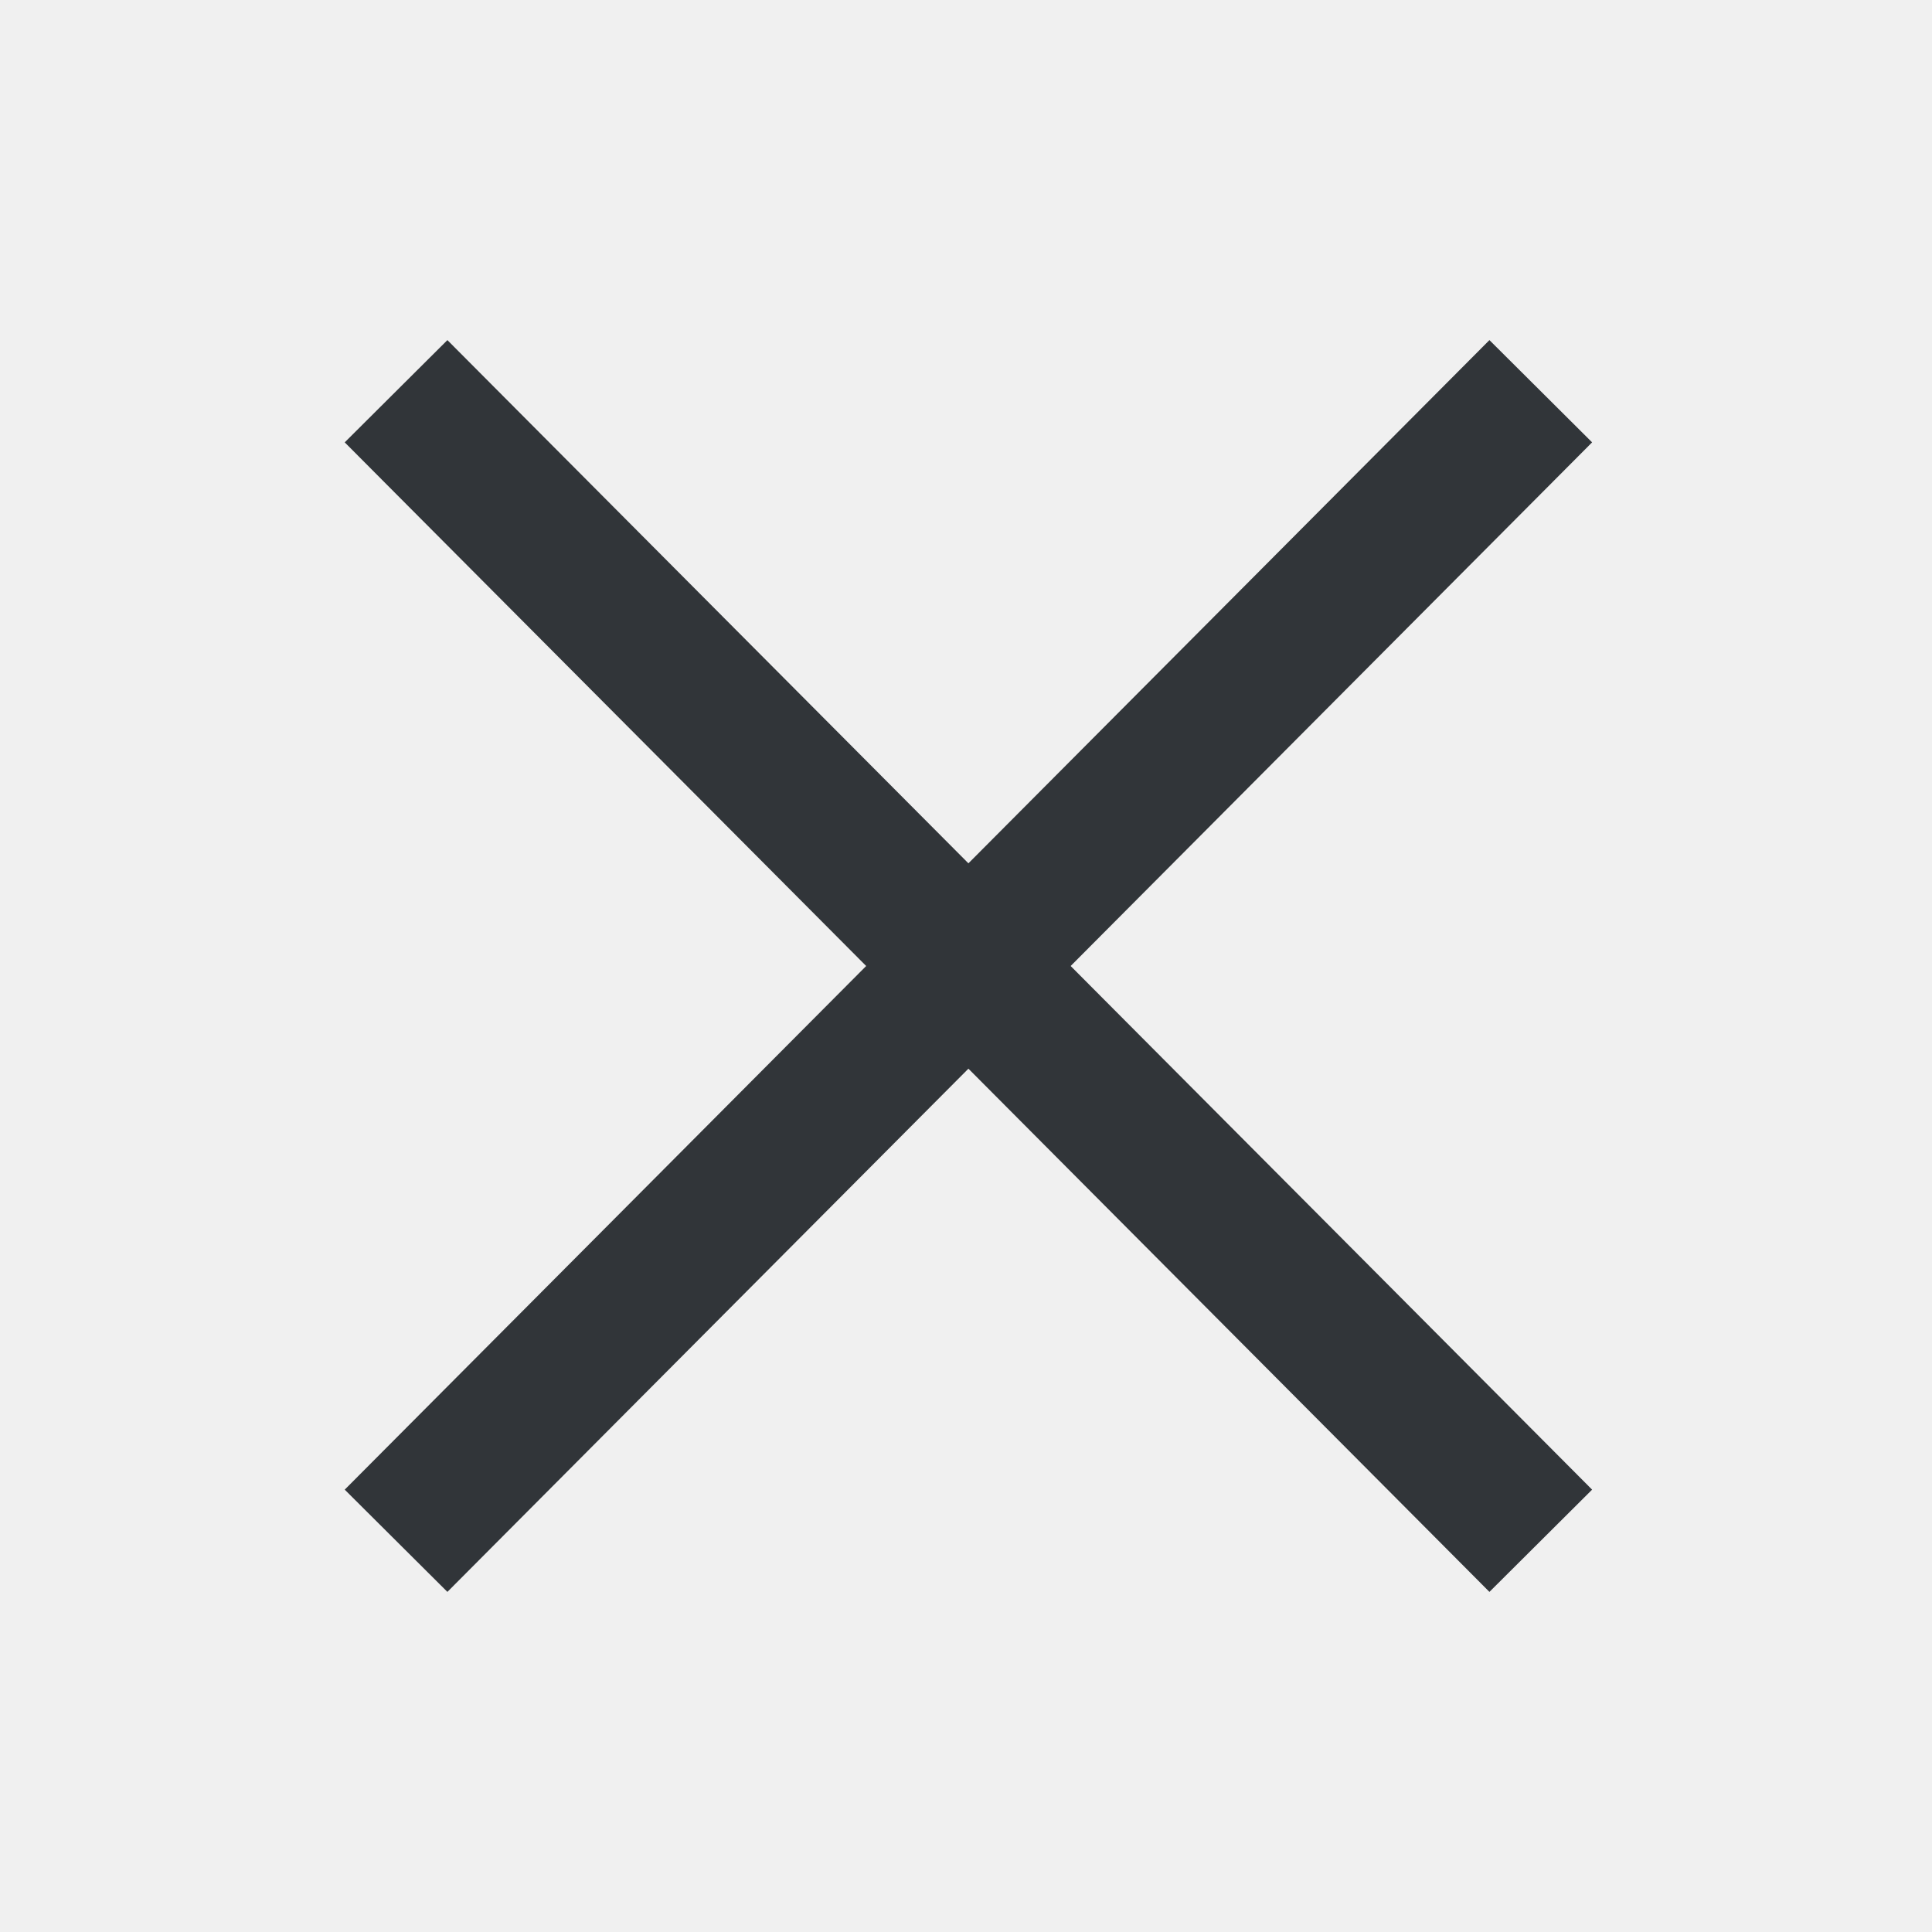
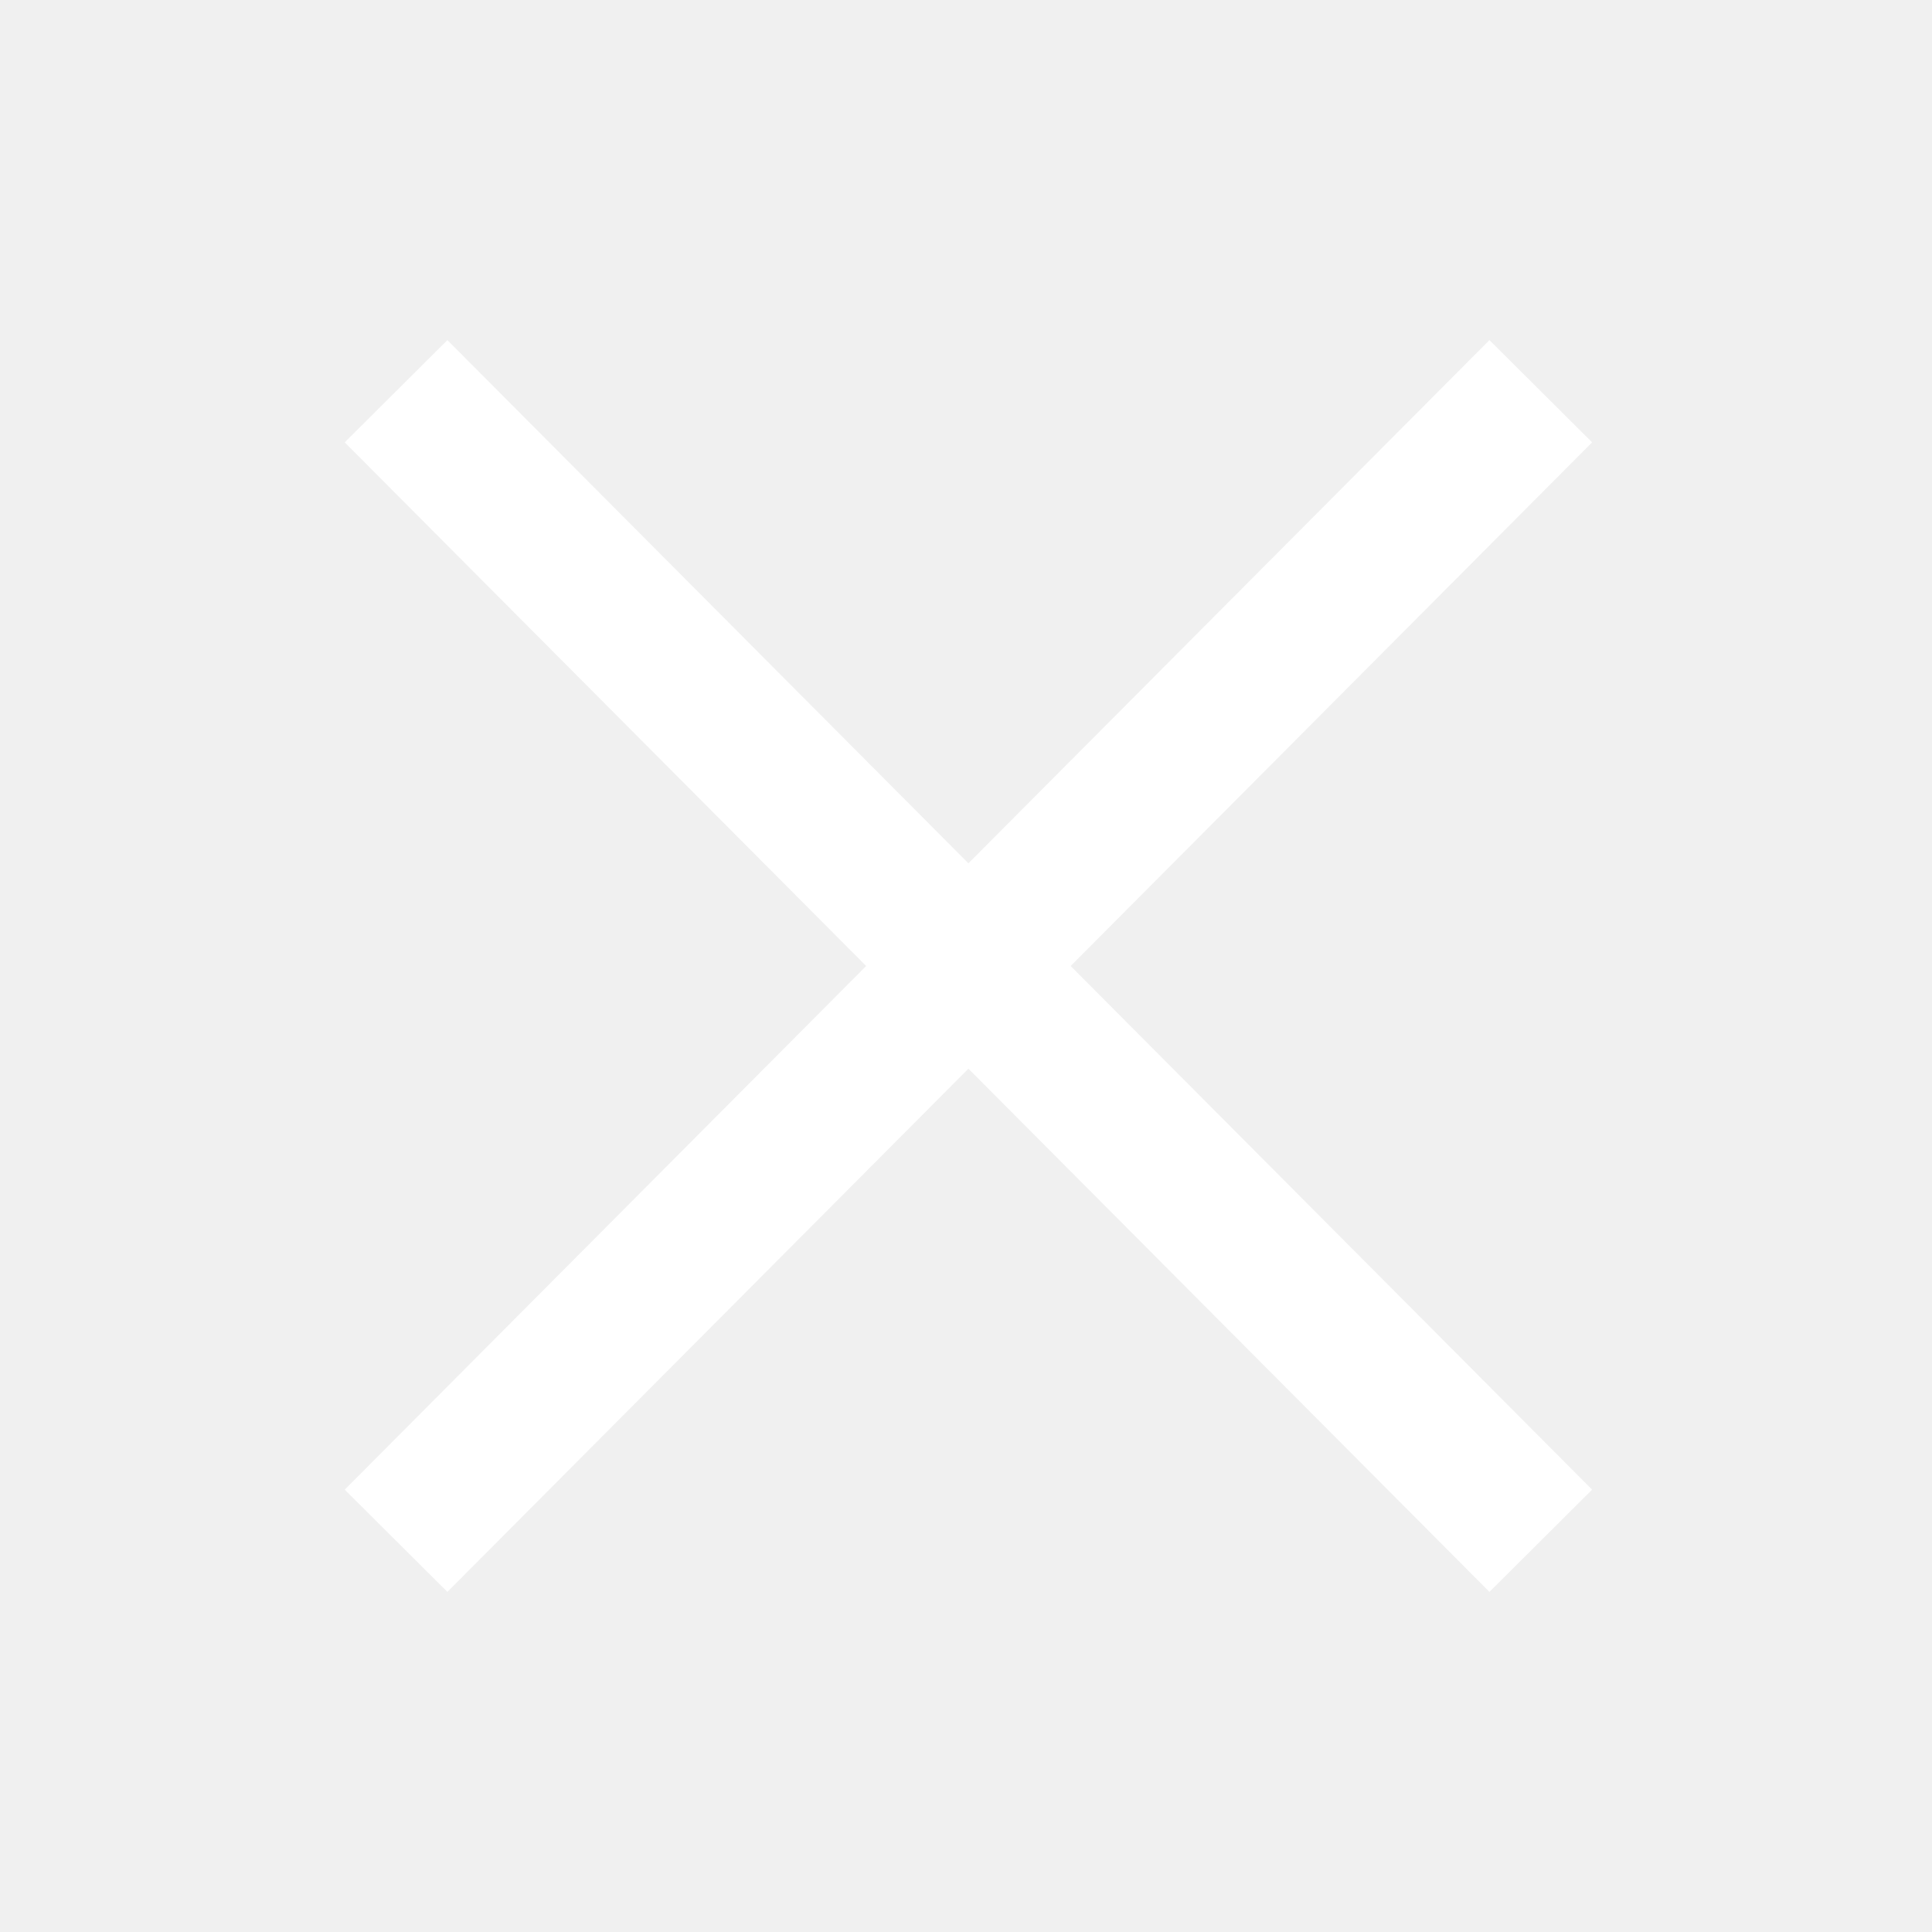
<svg xmlns="http://www.w3.org/2000/svg" version="1.1" id="레이어_1" x="0px" y="0px" viewBox="0 0 40 40" style="enable-background:new 0 0 40 40;" xml:space="preserve">
  <style type="text/css">
- 	.st0{fill:none;stroke:#313539;stroke-width:3;stroke-miterlimit:10;}
+ 	.st0{fill:none;stroke:#FFFFFF;stroke-width:3;stroke-miterlimit:10;}
</style>
  <line class="st0" x1="8.2" y1="8.1" x2="31.9" y2="31.9" />
  <line class="st0" x1="31.9" y1="8.1" x2="8.2" y2="31.9" />
</svg>
